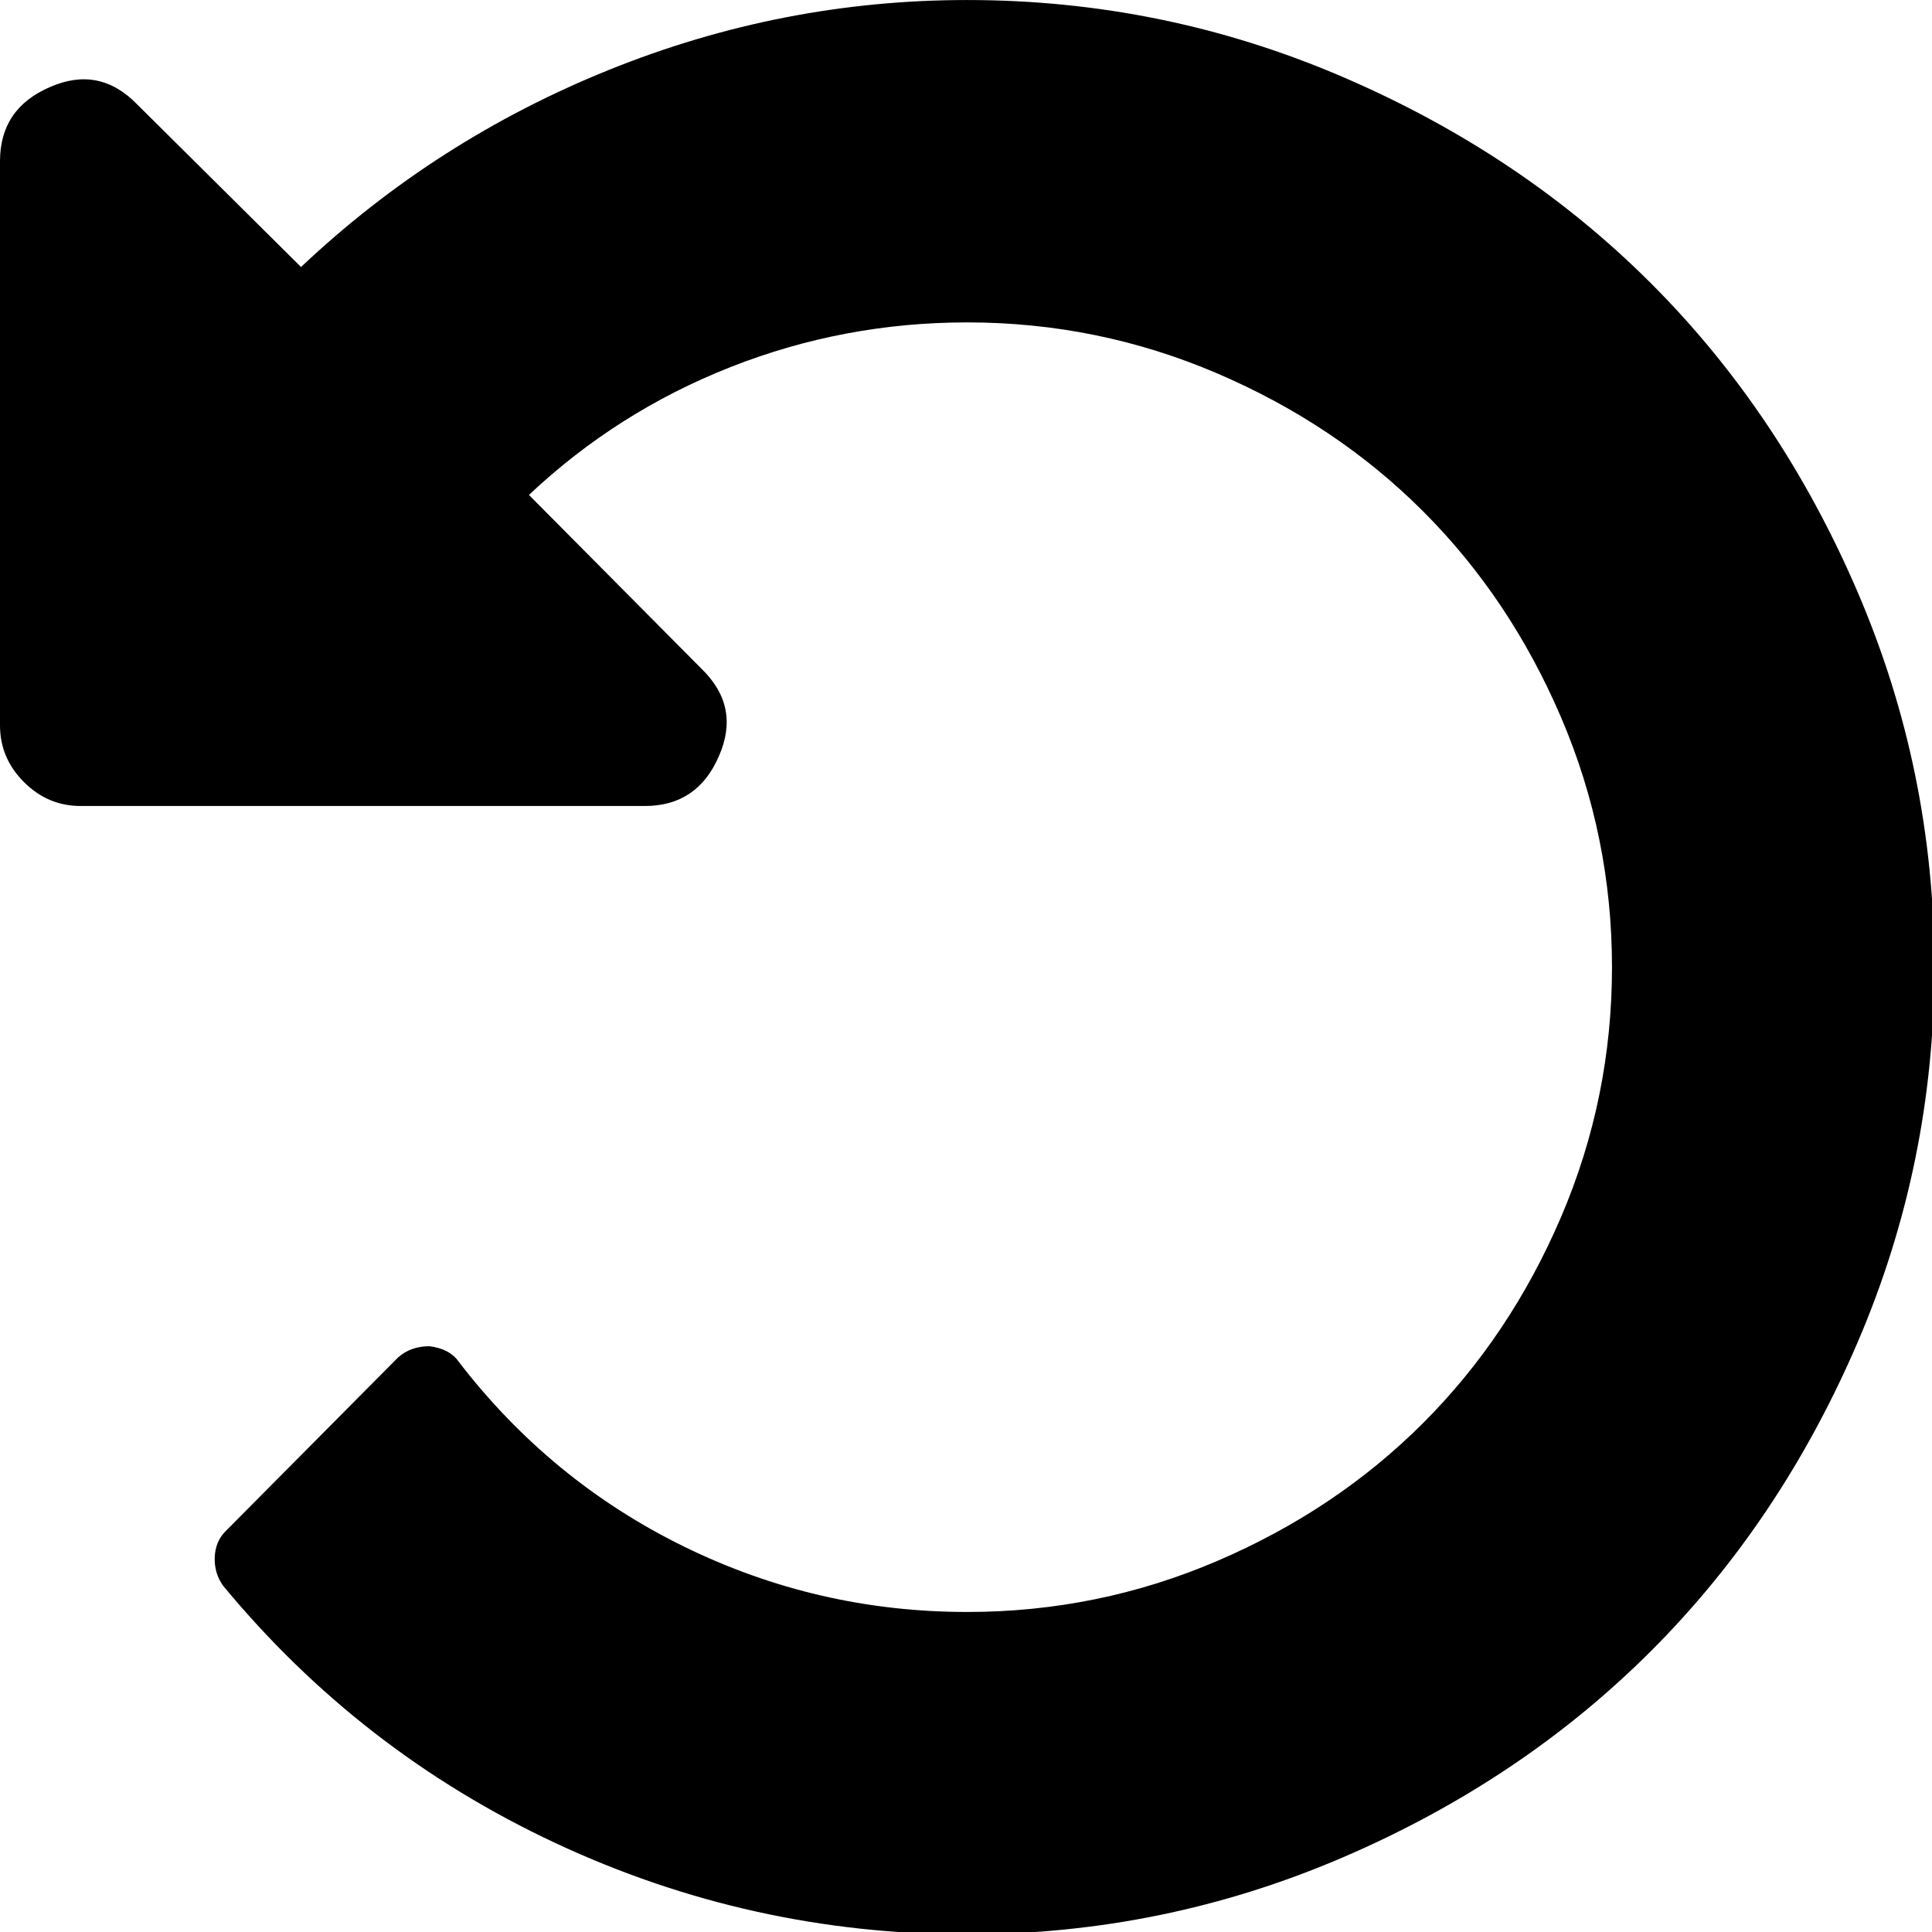
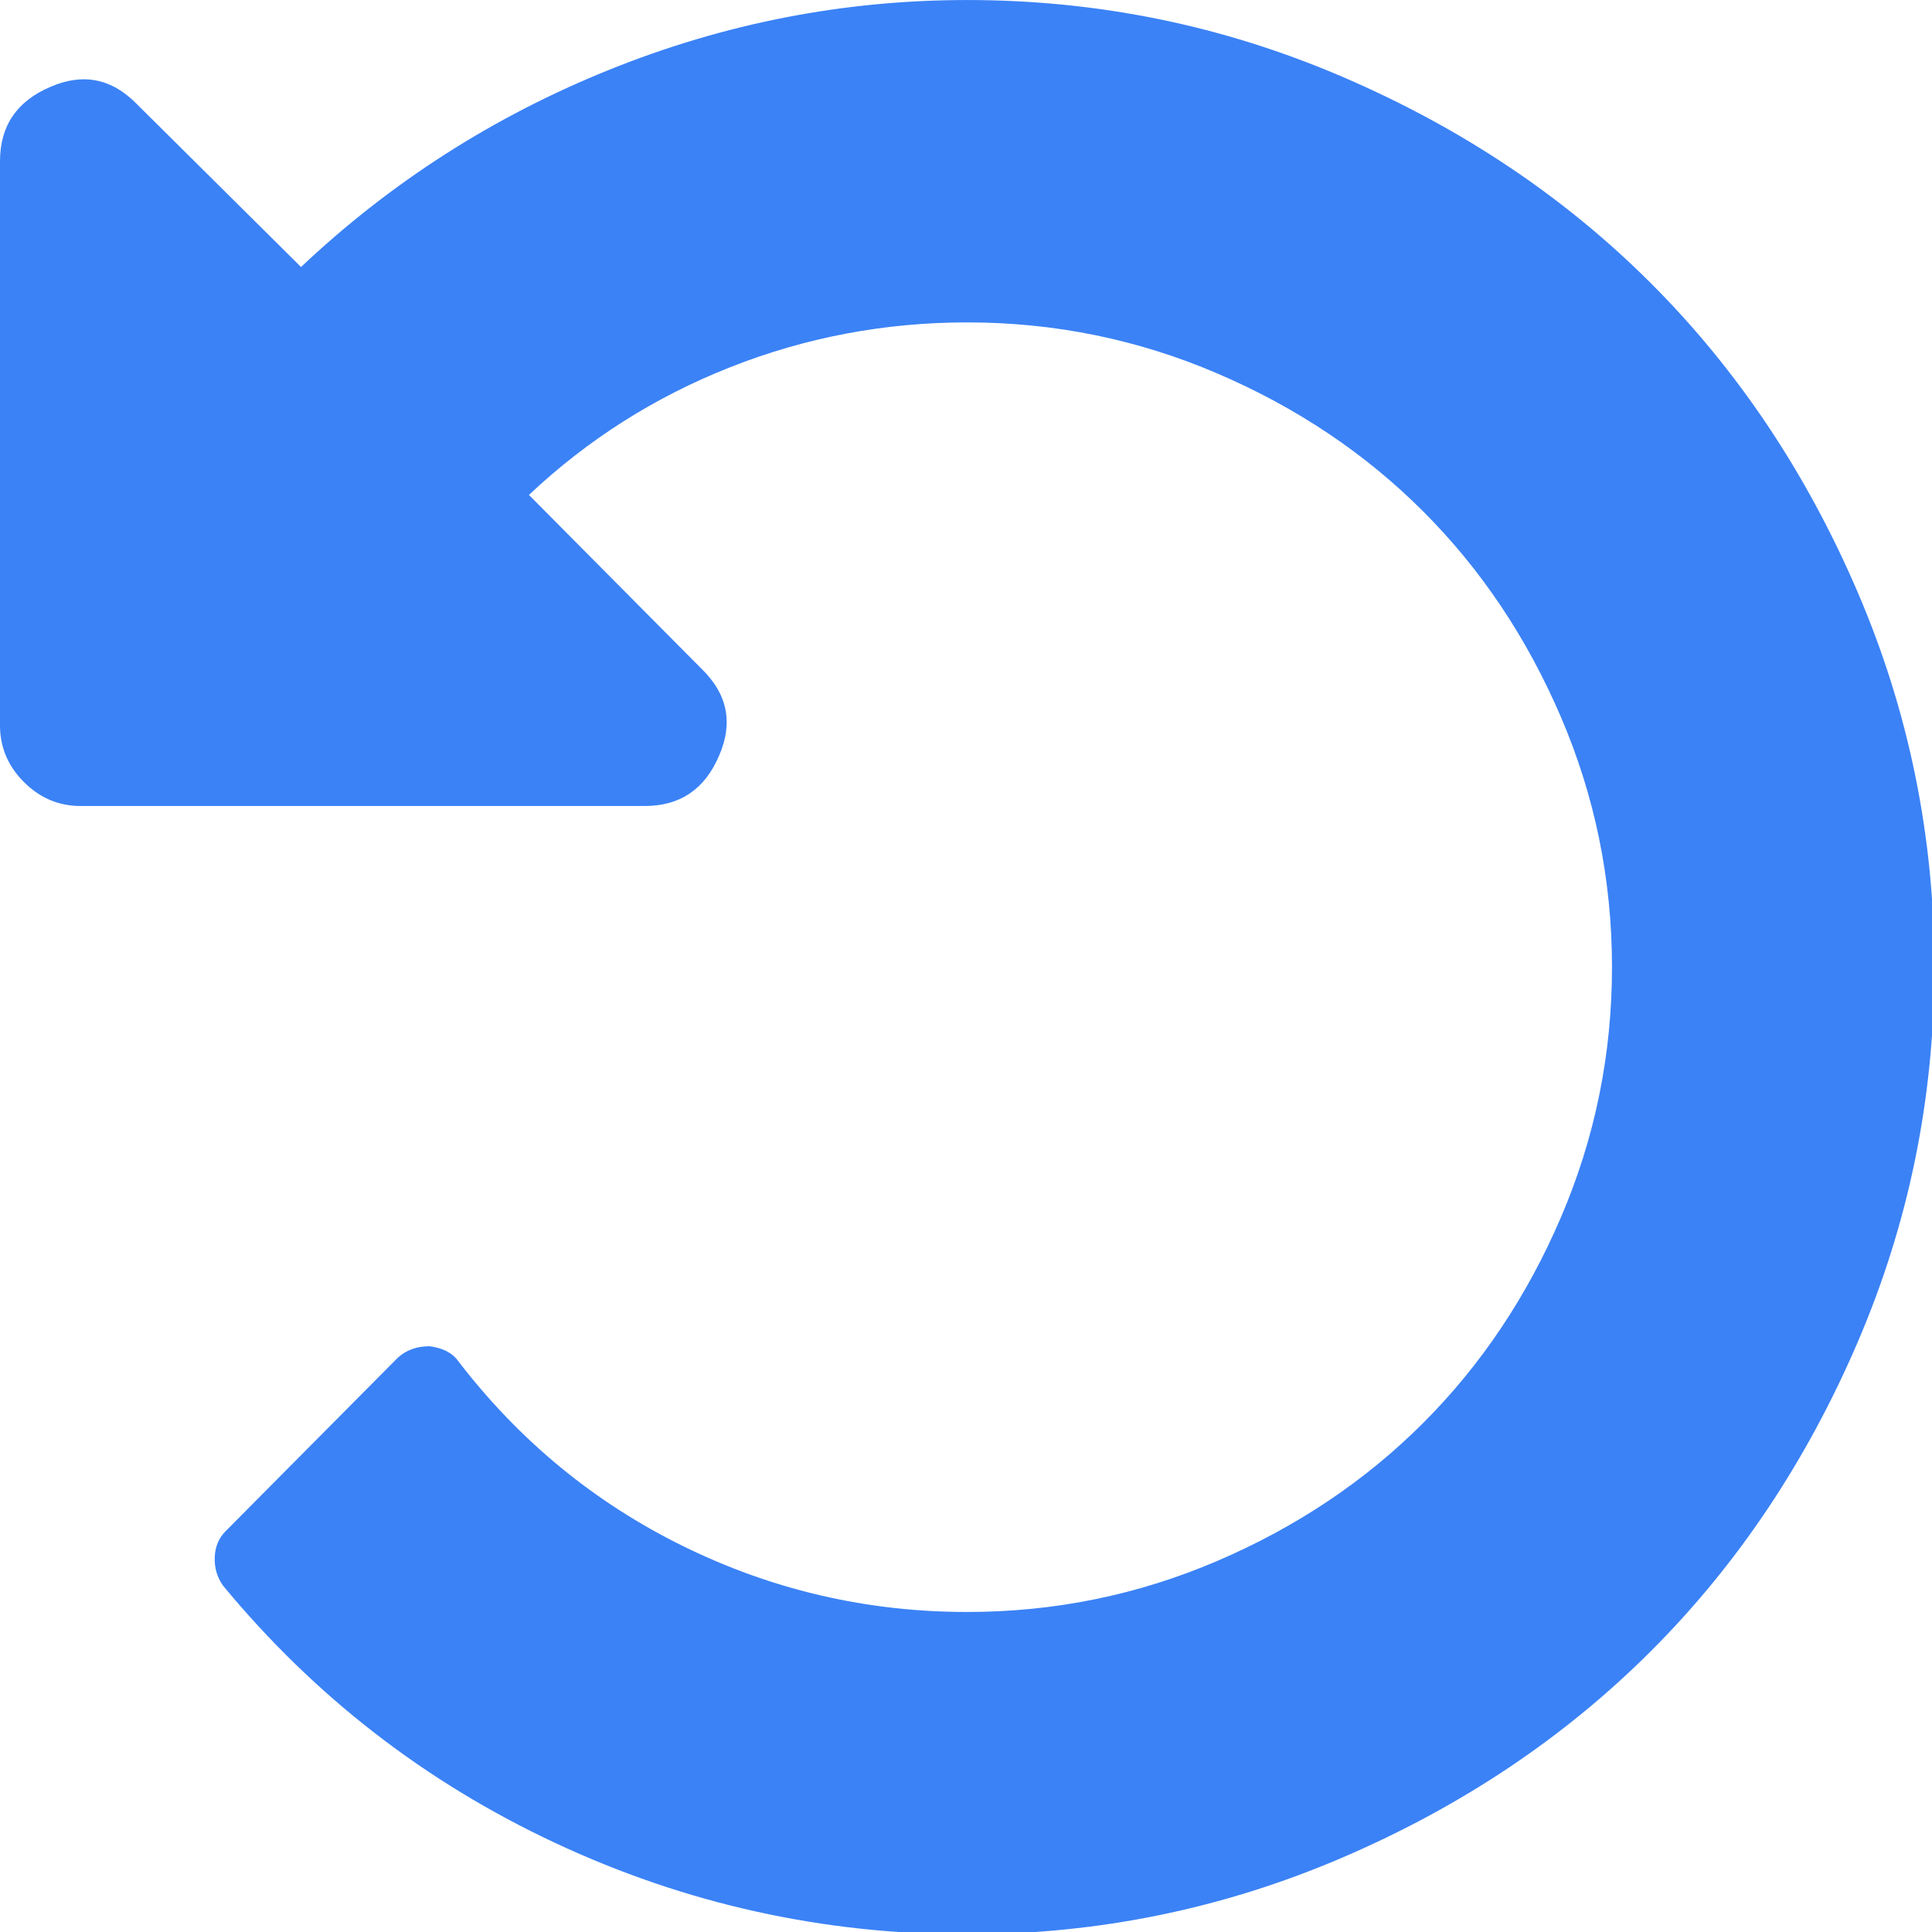
<svg xmlns="http://www.w3.org/2000/svg" viewBox="0 0 438 438" id="vector">
-   <path id="path" d="M 421.125 134.191 C 409.517 107.161 393.908 83.844 374.306 64.242 C 354.7 44.639 331.384 29.033 304.353 17.42 C 277.325 5.807 248.969 0.005 219.275 0.005 C 191.297 0.005 164.223 5.282 138.048 15.848 C 111.879 26.412 88.61 41.305 68.243 60.531 L 31.123 23.696 C 25.412 17.795 18.848 16.464 11.422 19.697 C 3.807 22.937 0 28.554 0 36.547 L 0 164.454 C 0 169.402 1.809 173.685 5.426 177.301 C 9.045 180.918 13.328 182.727 18.276 182.727 L 146.183 182.727 C 154.179 182.727 159.793 178.92 163.029 171.306 C 166.263 163.883 164.932 157.318 159.03 151.605 L 119.915 112.207 C 133.243 99.644 148.468 89.985 165.598 83.227 C 182.729 76.47 200.619 73.089 219.273 73.089 C 239.066 73.089 257.96 76.947 275.947 84.652 C 293.937 92.362 309.491 102.783 322.626 115.917 C 335.76 129.048 346.181 144.607 353.891 162.596 C 361.594 180.583 365.451 199.471 365.451 219.27 C 365.451 239.068 361.595 257.956 353.891 275.942 C 346.181 293.929 335.76 309.486 322.626 322.621 C 309.491 335.755 293.931 346.179 275.947 353.886 C 257.96 361.593 239.066 365.447 219.273 365.447 C 196.622 365.447 175.209 360.498 155.032 350.604 C 134.858 340.71 117.823 326.721 103.928 308.631 C 102.597 306.729 100.407 305.585 97.361 305.202 C 94.505 305.202 92.125 306.057 90.222 307.768 L 51.108 347.17 C 49.587 348.7 48.778 350.648 48.682 353.023 C 48.588 355.408 49.209 357.547 50.54 359.45 C 71.289 384.575 96.411 404.037 125.913 417.832 C 155.415 431.63 186.538 438.533 219.275 438.533 C 248.969 438.533 277.325 432.725 304.353 421.117 C 331.384 409.51 354.693 393.897 374.302 374.296 C 393.907 354.687 409.513 331.375 421.124 304.347 C 432.735 277.319 438.535 248.955 438.535 219.267 C 438.536 189.569 432.732 161.22 421.125 134.191 Z" fill="##3b82f6" stroke-width="1" />
+   <path id="path" d="M 421.125 134.191 C 409.517 107.161 393.908 83.844 374.306 64.242 C 354.7 44.639 331.384 29.033 304.353 17.42 C 277.325 5.807 248.969 0.005 219.275 0.005 C 191.297 0.005 164.223 5.282 138.048 15.848 C 111.879 26.412 88.61 41.305 68.243 60.531 L 31.123 23.696 C 25.412 17.795 18.848 16.464 11.422 19.697 C 3.807 22.937 0 28.554 0 36.547 L 0 164.454 C 0 169.402 1.809 173.685 5.426 177.301 C 9.045 180.918 13.328 182.727 18.276 182.727 L 146.183 182.727 C 154.179 182.727 159.793 178.92 163.029 171.306 C 166.263 163.883 164.932 157.318 159.03 151.605 L 119.915 112.207 C 133.243 99.644 148.468 89.985 165.598 83.227 C 182.729 76.47 200.619 73.089 219.273 73.089 C 239.066 73.089 257.96 76.947 275.947 84.652 C 293.937 92.362 309.491 102.783 322.626 115.917 C 335.76 129.048 346.181 144.607 353.891 162.596 C 361.594 180.583 365.451 199.471 365.451 219.27 C 365.451 239.068 361.595 257.956 353.891 275.942 C 346.181 293.929 335.76 309.486 322.626 322.621 C 309.491 335.755 293.931 346.179 275.947 353.886 C 257.96 361.593 239.066 365.447 219.273 365.447 C 196.622 365.447 175.209 360.498 155.032 350.604 C 134.858 340.71 117.823 326.721 103.928 308.631 C 102.597 306.729 100.407 305.585 97.361 305.202 C 94.505 305.202 92.125 306.057 90.222 307.768 L 51.108 347.17 C 49.587 348.7 48.778 350.648 48.682 353.023 C 48.588 355.408 49.209 357.547 50.54 359.45 C 71.289 384.575 96.411 404.037 125.913 417.832 C 155.415 431.63 186.538 438.533 219.275 438.533 C 248.969 438.533 277.325 432.725 304.353 421.117 C 331.384 409.51 354.693 393.897 374.302 374.296 C 393.907 354.687 409.513 331.375 421.124 304.347 C 432.735 277.319 438.535 248.955 438.535 219.267 C 438.536 189.569 432.732 161.22 421.125 134.191 Z" fill="#3b82f6" stroke-width="1" />
</svg>
